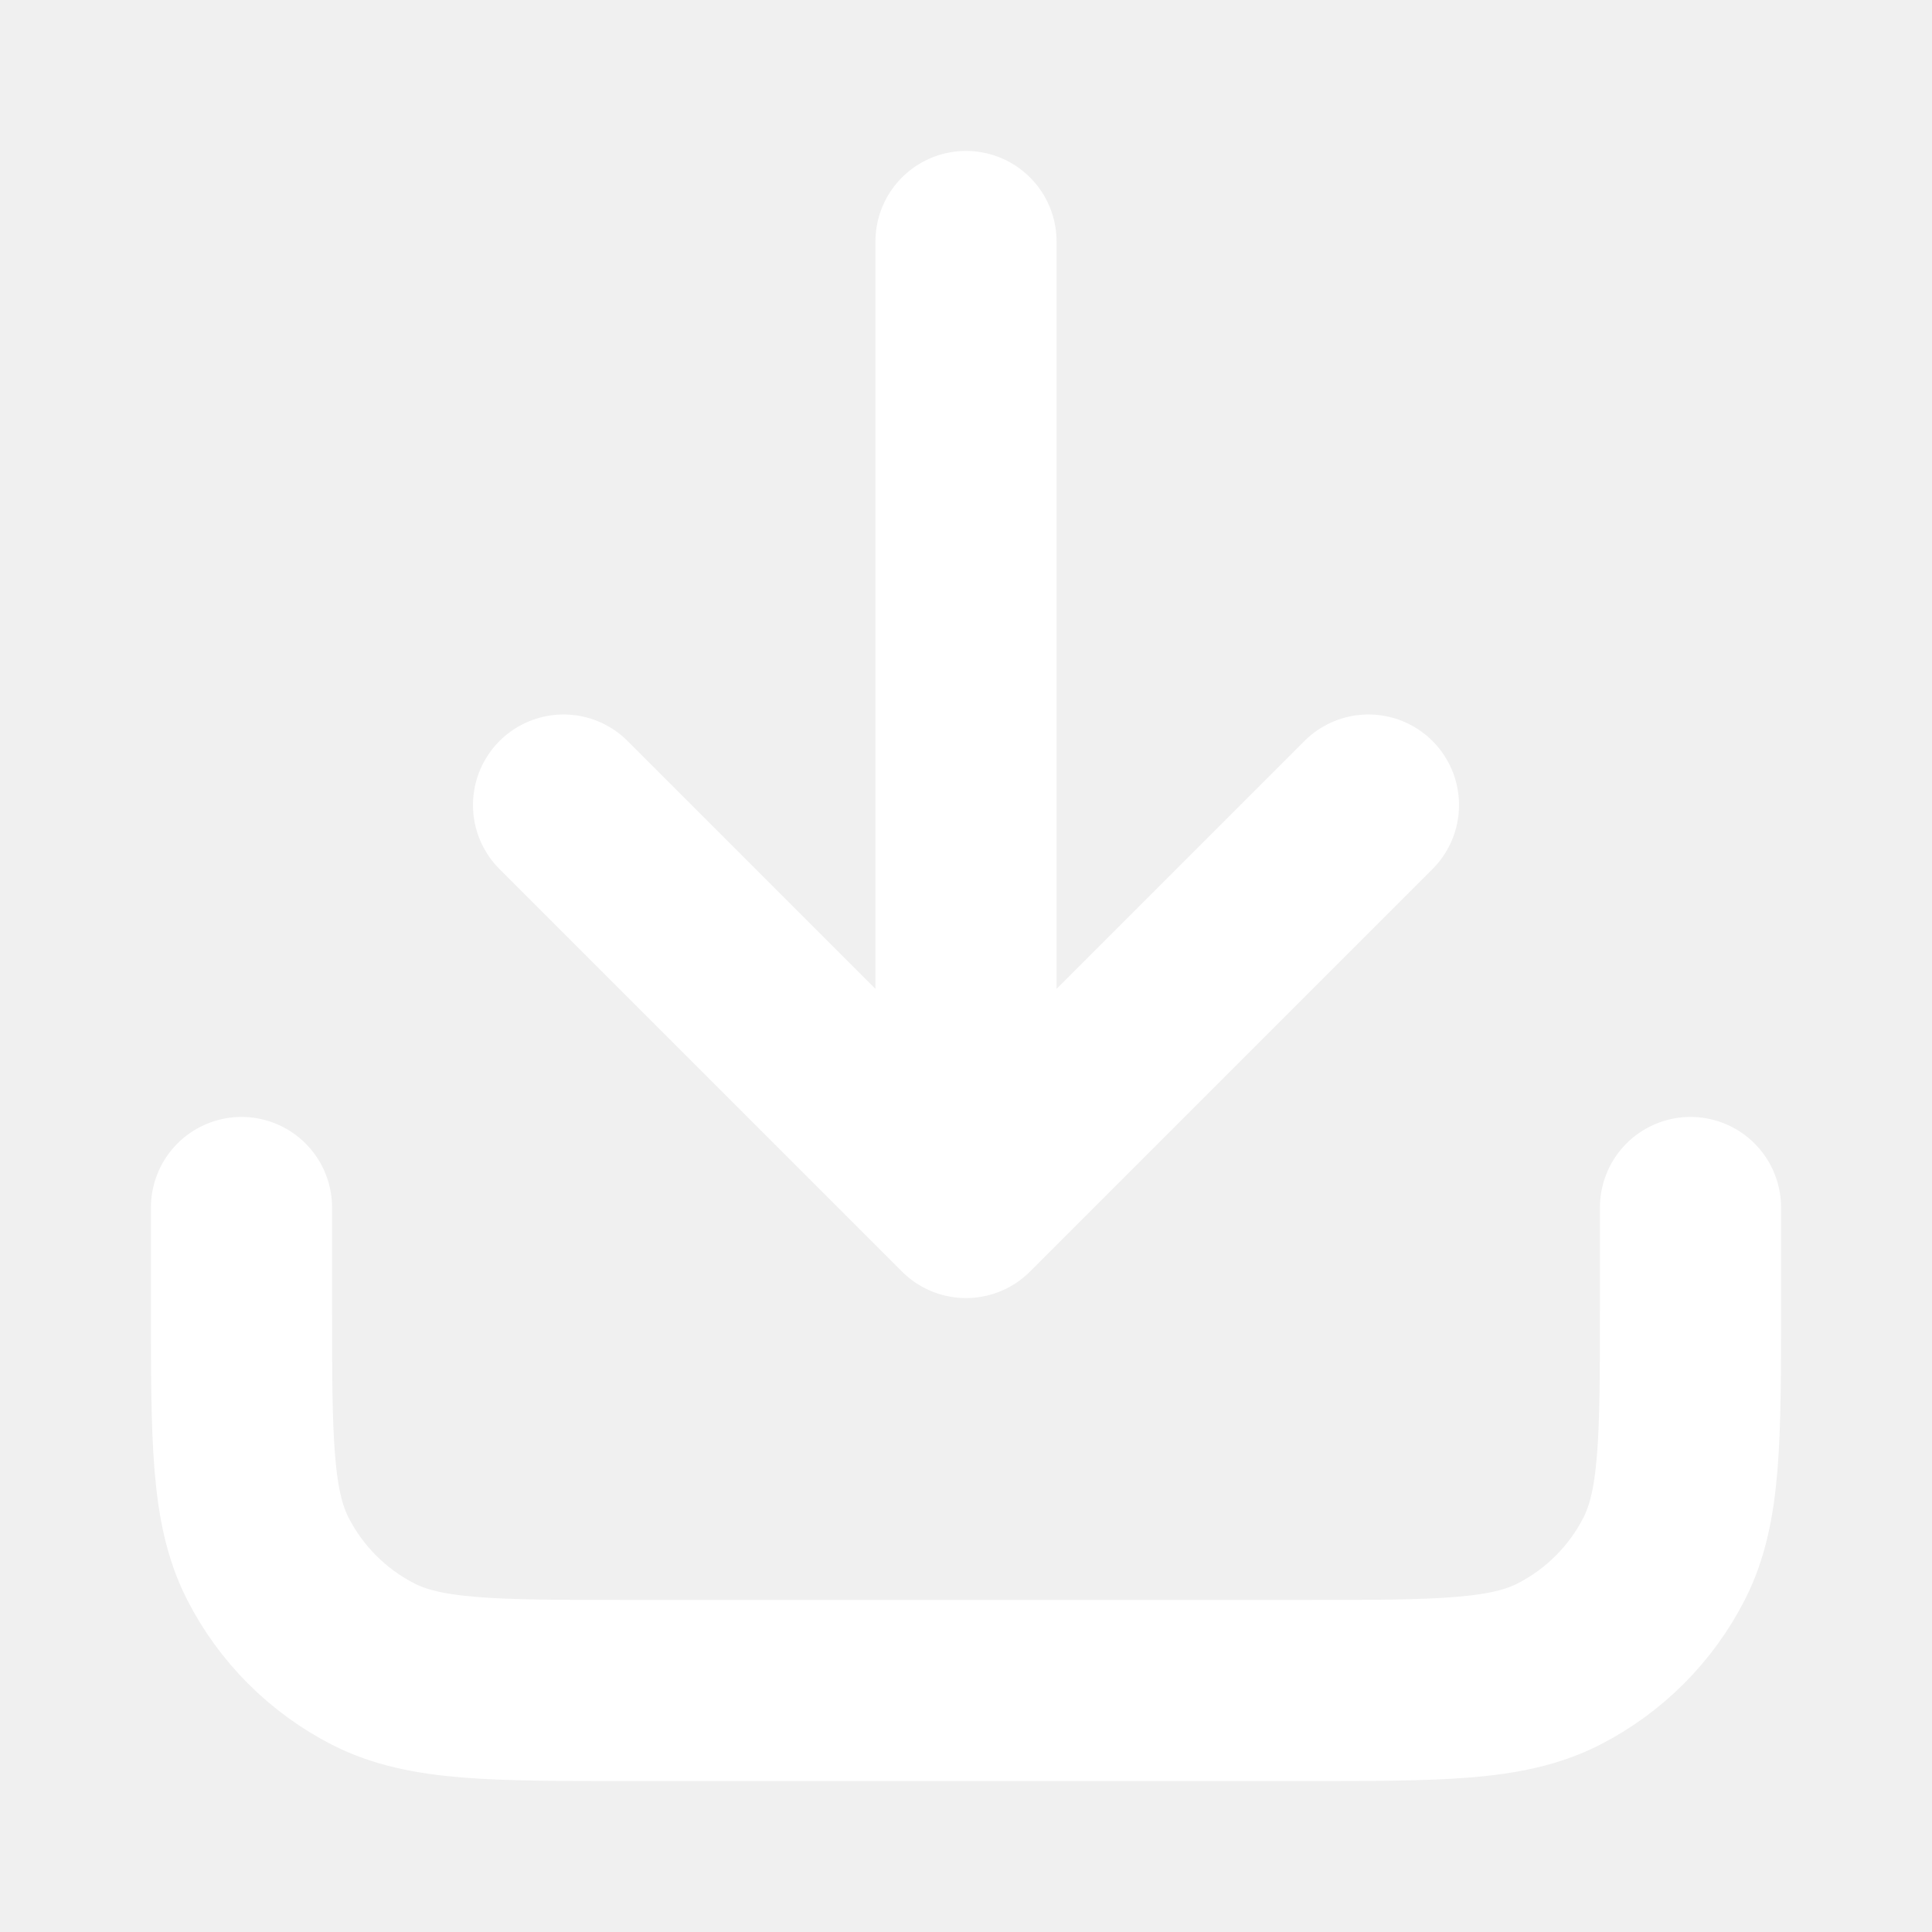
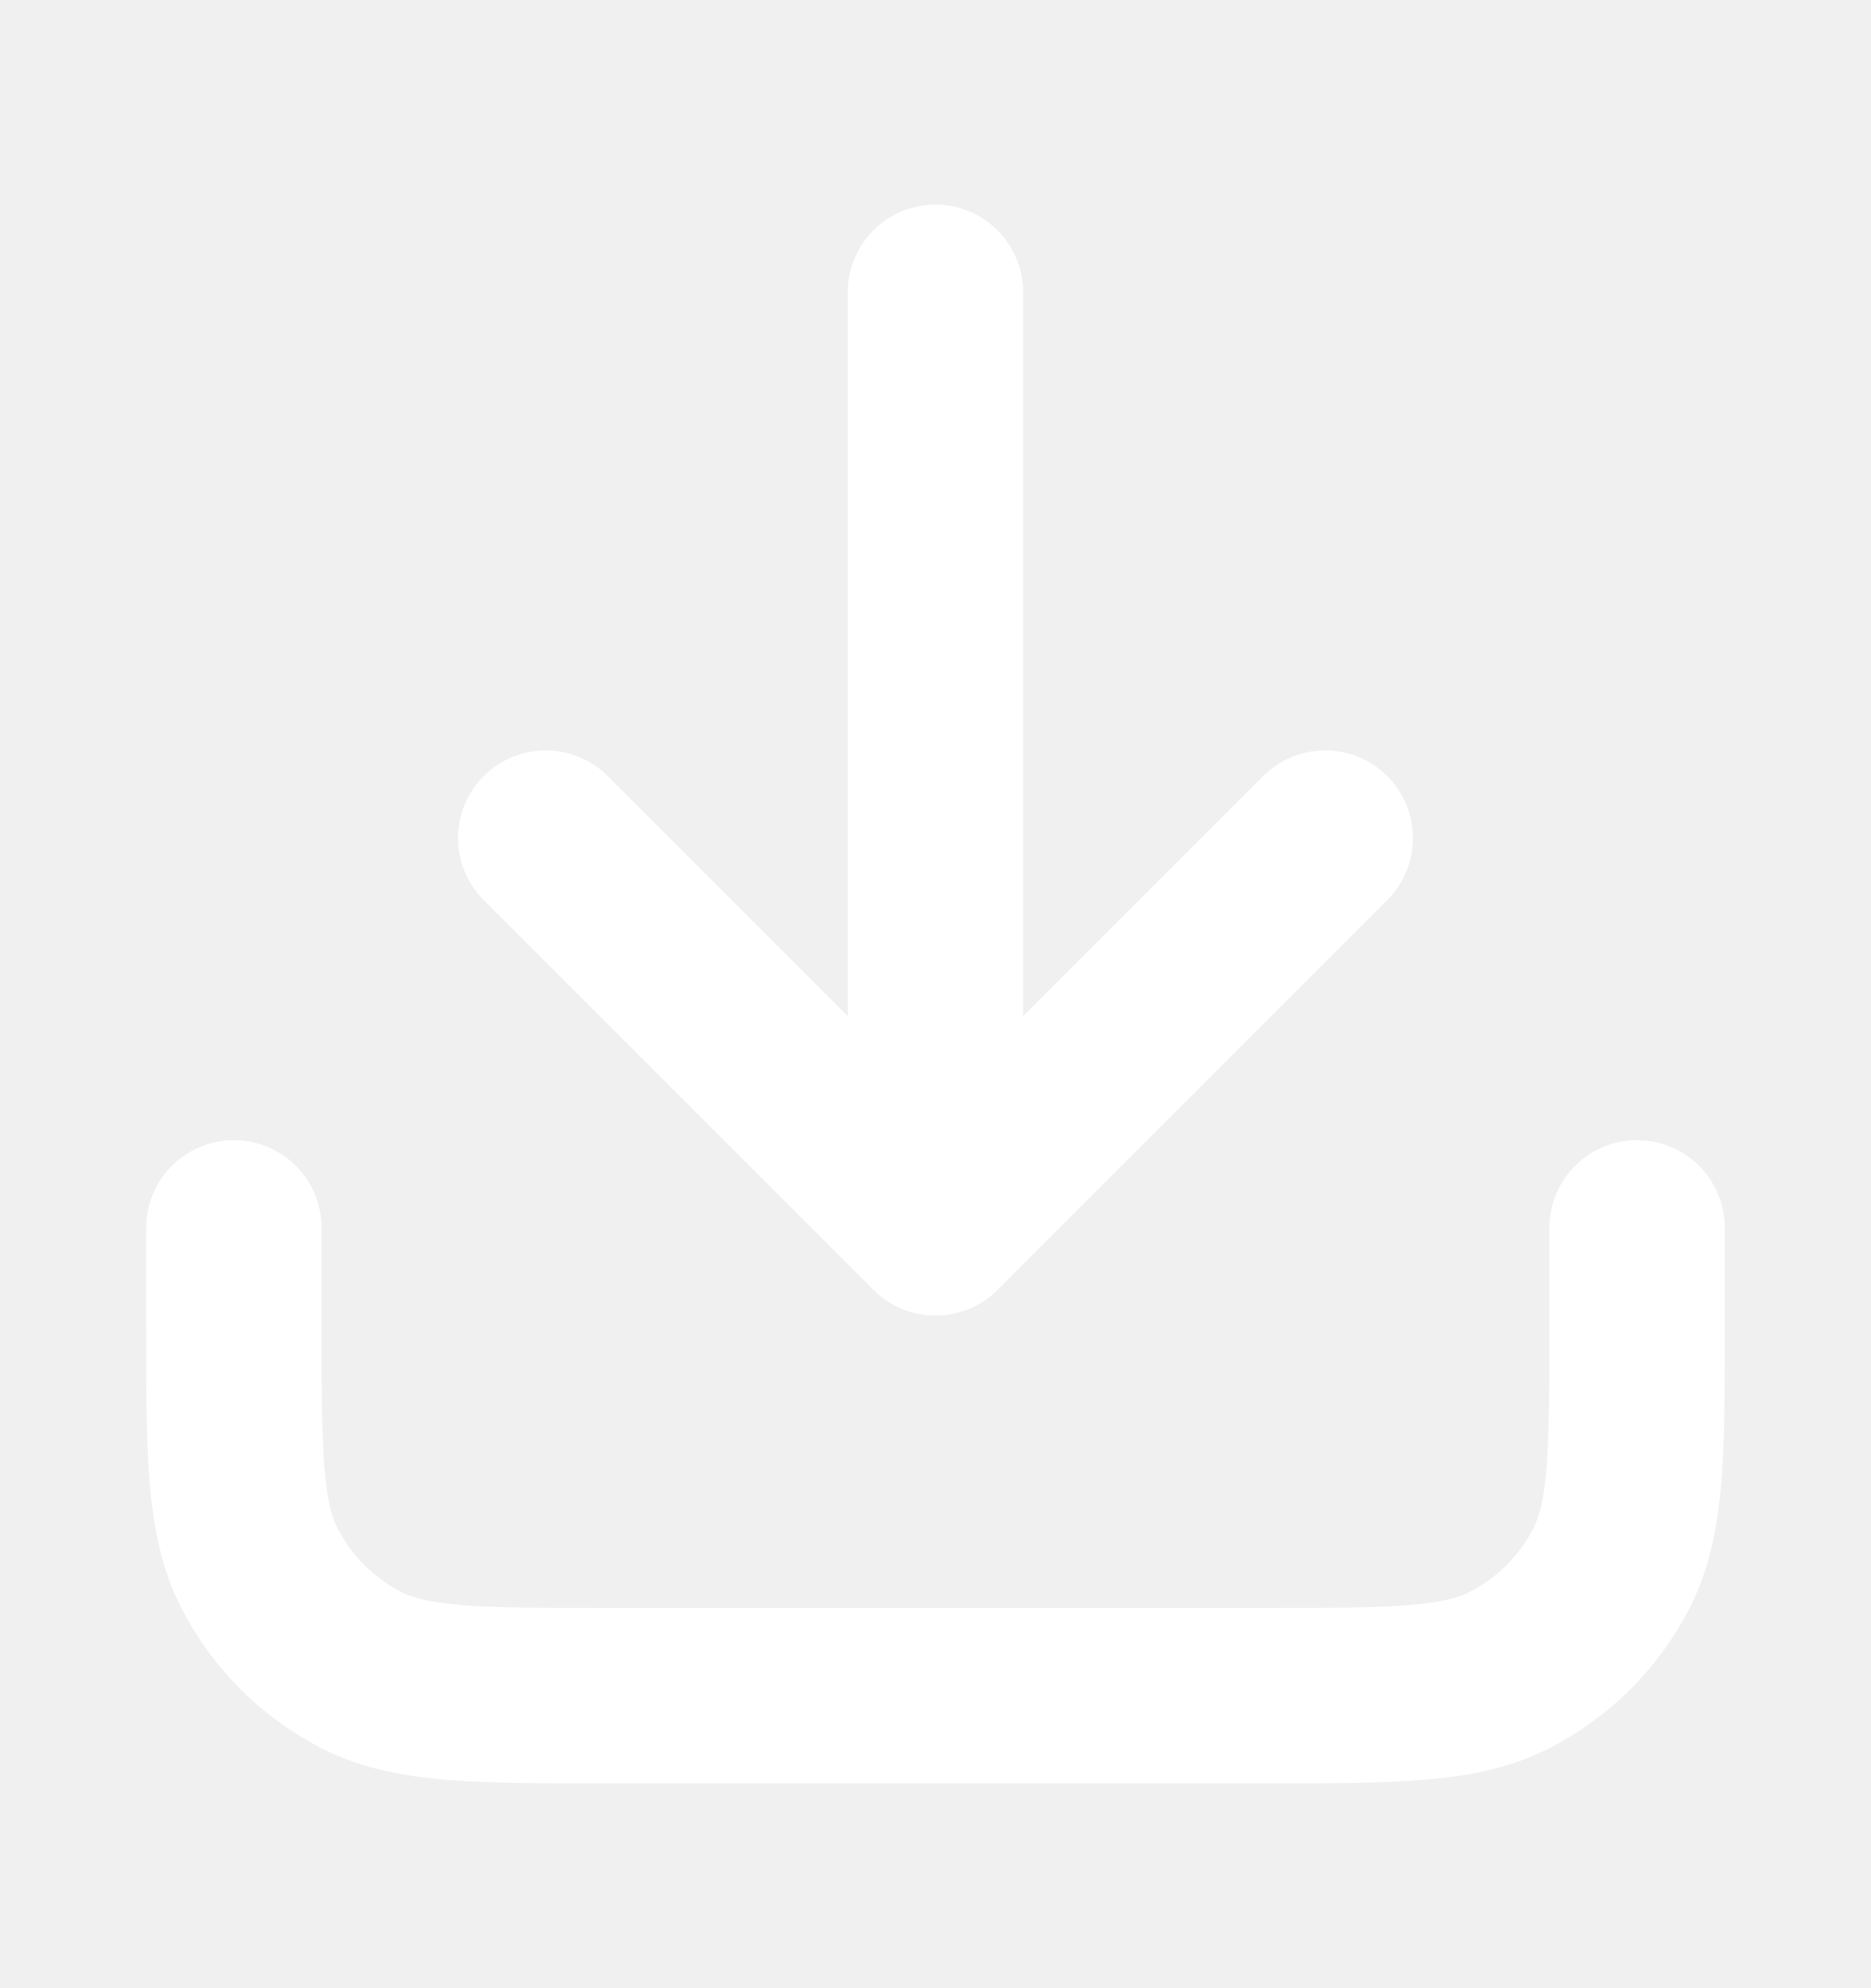
- <svg xmlns="http://www.w3.org/2000/svg" width="16" height="16" viewBox="0 0 16 16" fill="none">
-   <path d="M14 10V10.8C14 11.92 14 12.48 13.782 12.908C13.59 13.284 13.284 13.59 12.908 13.782C12.48 14 11.92 14 10.8 14H5.2C4.08 14 3.52 14 3.092 13.782C2.716 13.59 2.41 13.284 2.218 12.908C2 12.48 2 11.92 2 10.8V10M11.333 6.667L8 10M8 10L4.667 6.667M8 10V2" stroke="white" stroke-width="1.5" stroke-linecap="round" stroke-linejoin="round" />
+ <svg xmlns="http://www.w3.org/2000/svg" width="16" height="17" viewBox="0 0 16 17" fill="none">
+   <path d="M14 10.5V11.3C14 12.42 14 12.98 13.782 13.408C13.59 13.784 13.284 14.09 12.908 14.282C12.48 14.5 11.92 14.5 10.8 14.5H5.2C4.08 14.5 3.52 14.5 3.092 14.282C2.716 14.09 2.41 13.784 2.218 13.408C2 12.98 2 12.42 2 11.3V10.5M11.333 7.167L8 10.5M8 10.5L4.667 7.167M8 10.5V2.5" stroke="white" stroke-width="1.5" stroke-linecap="round" stroke-linejoin="round" />
</svg>
